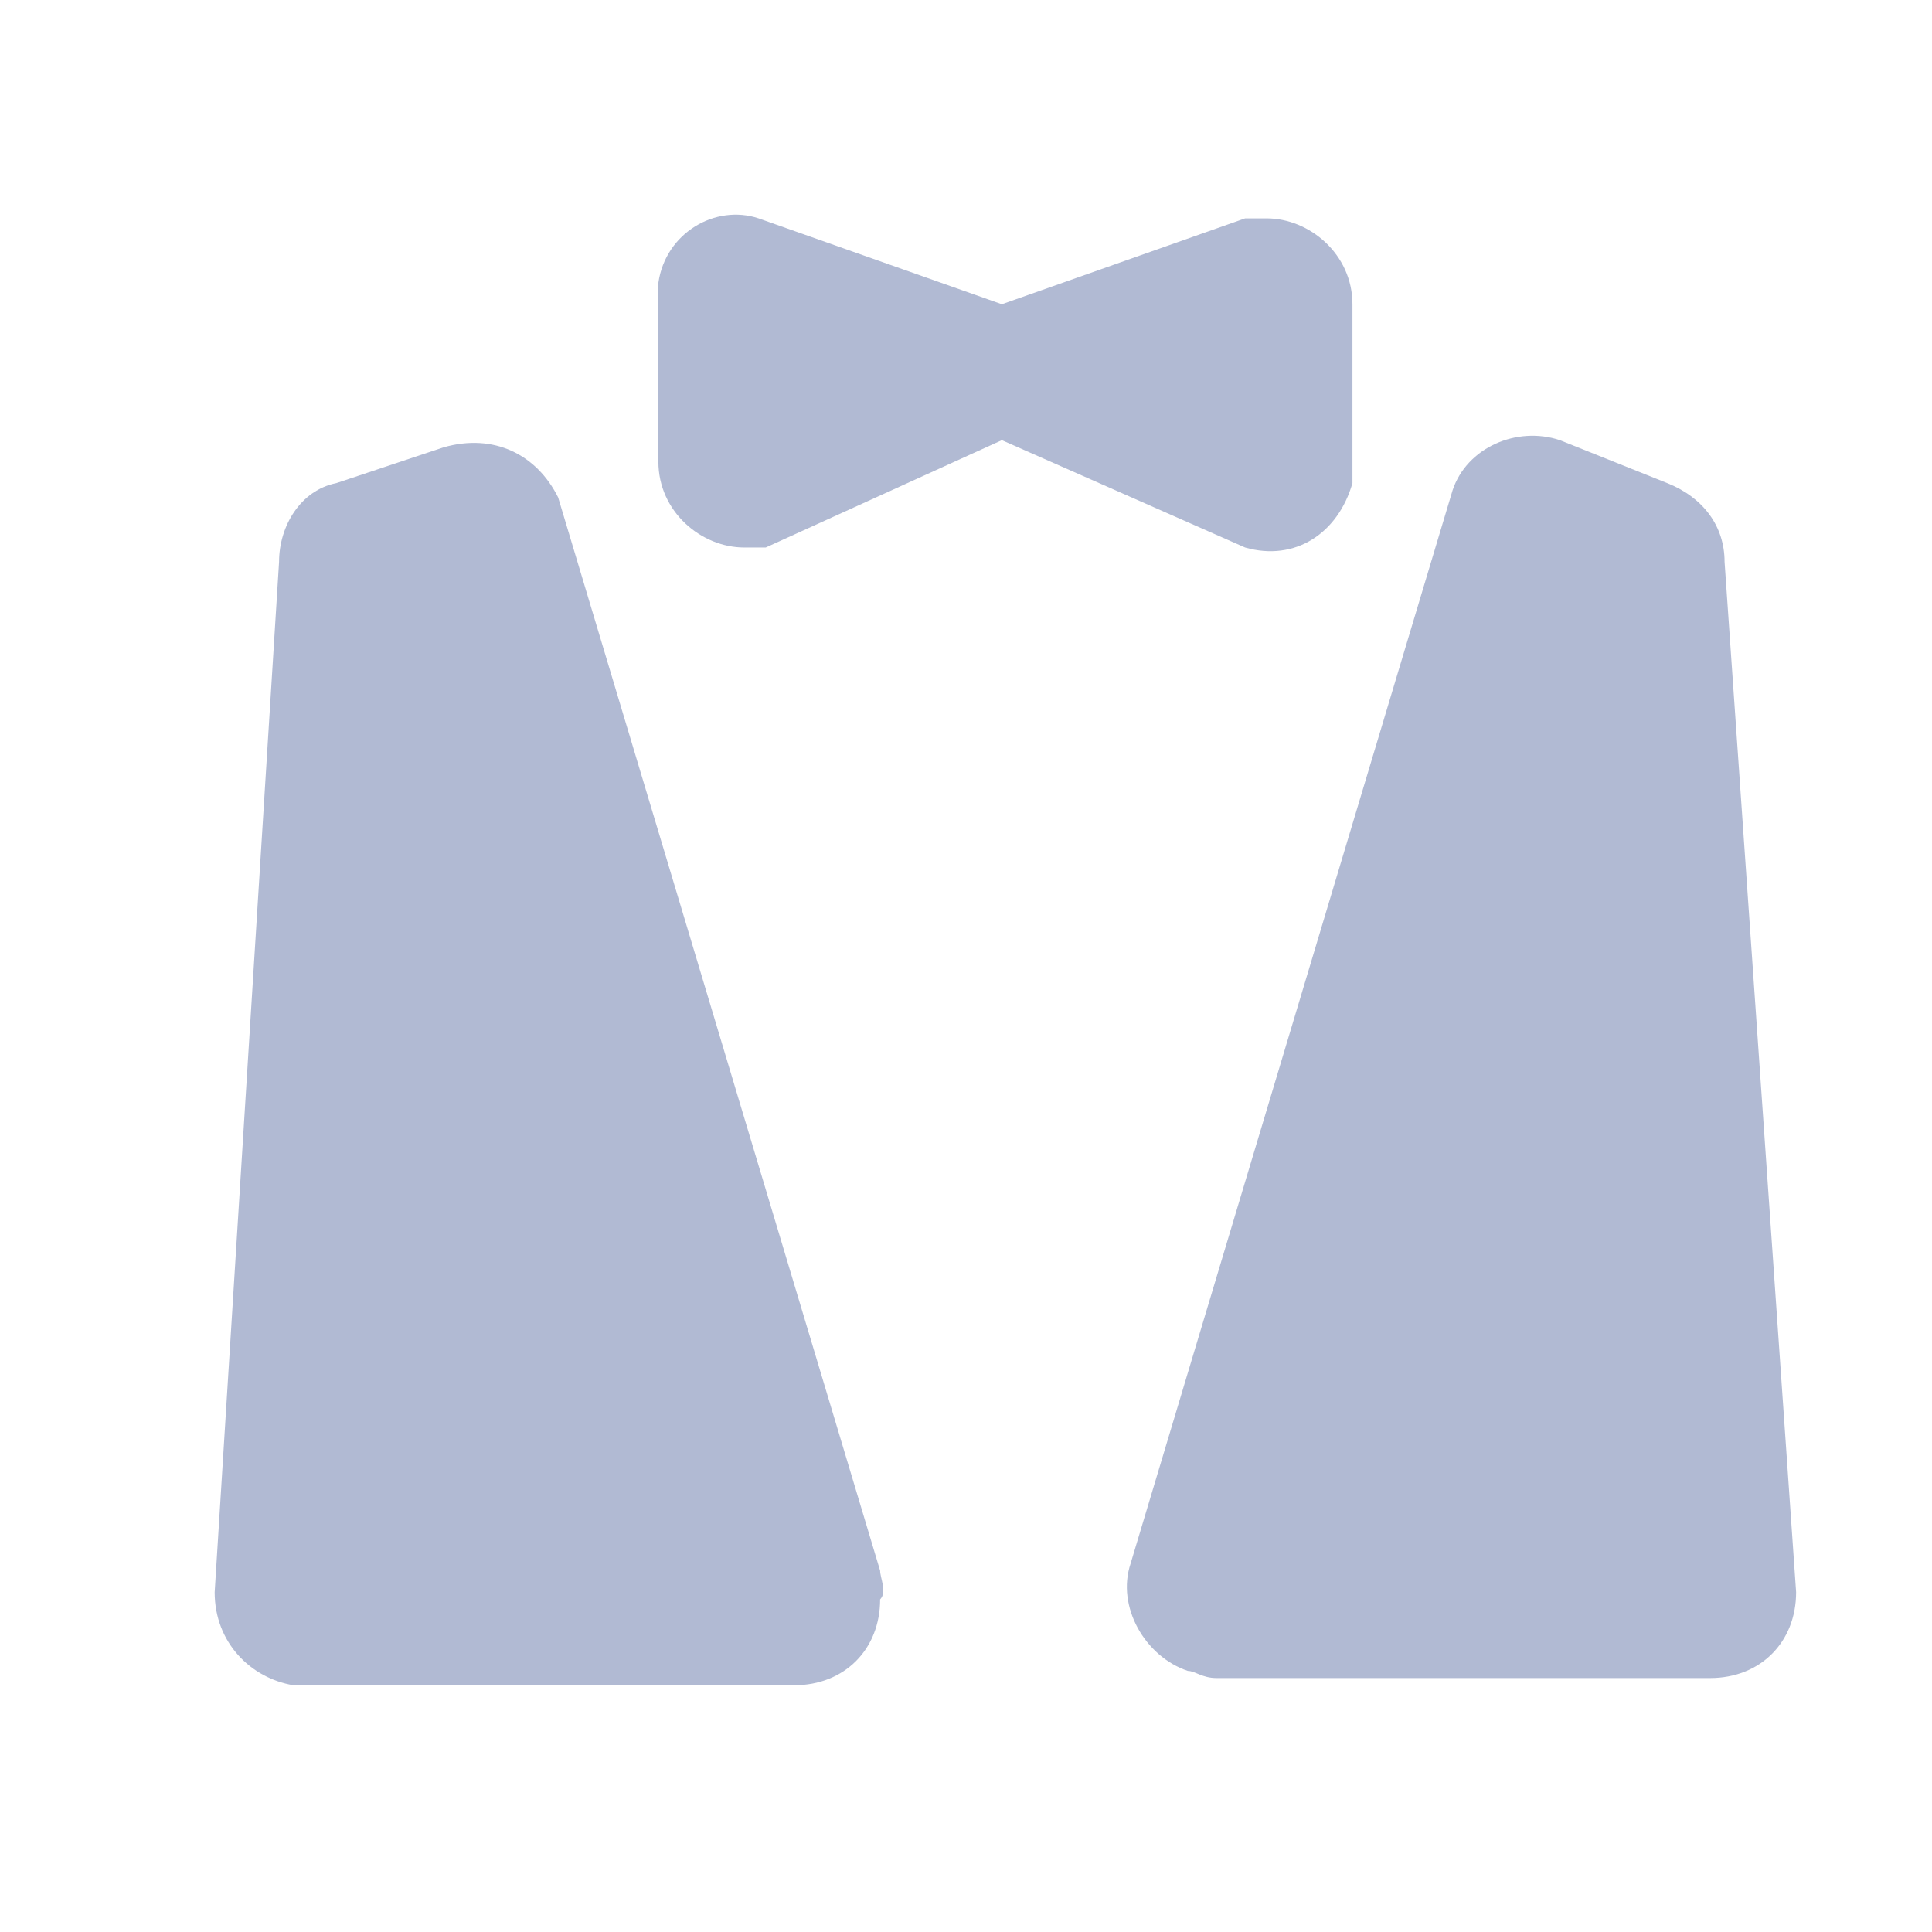
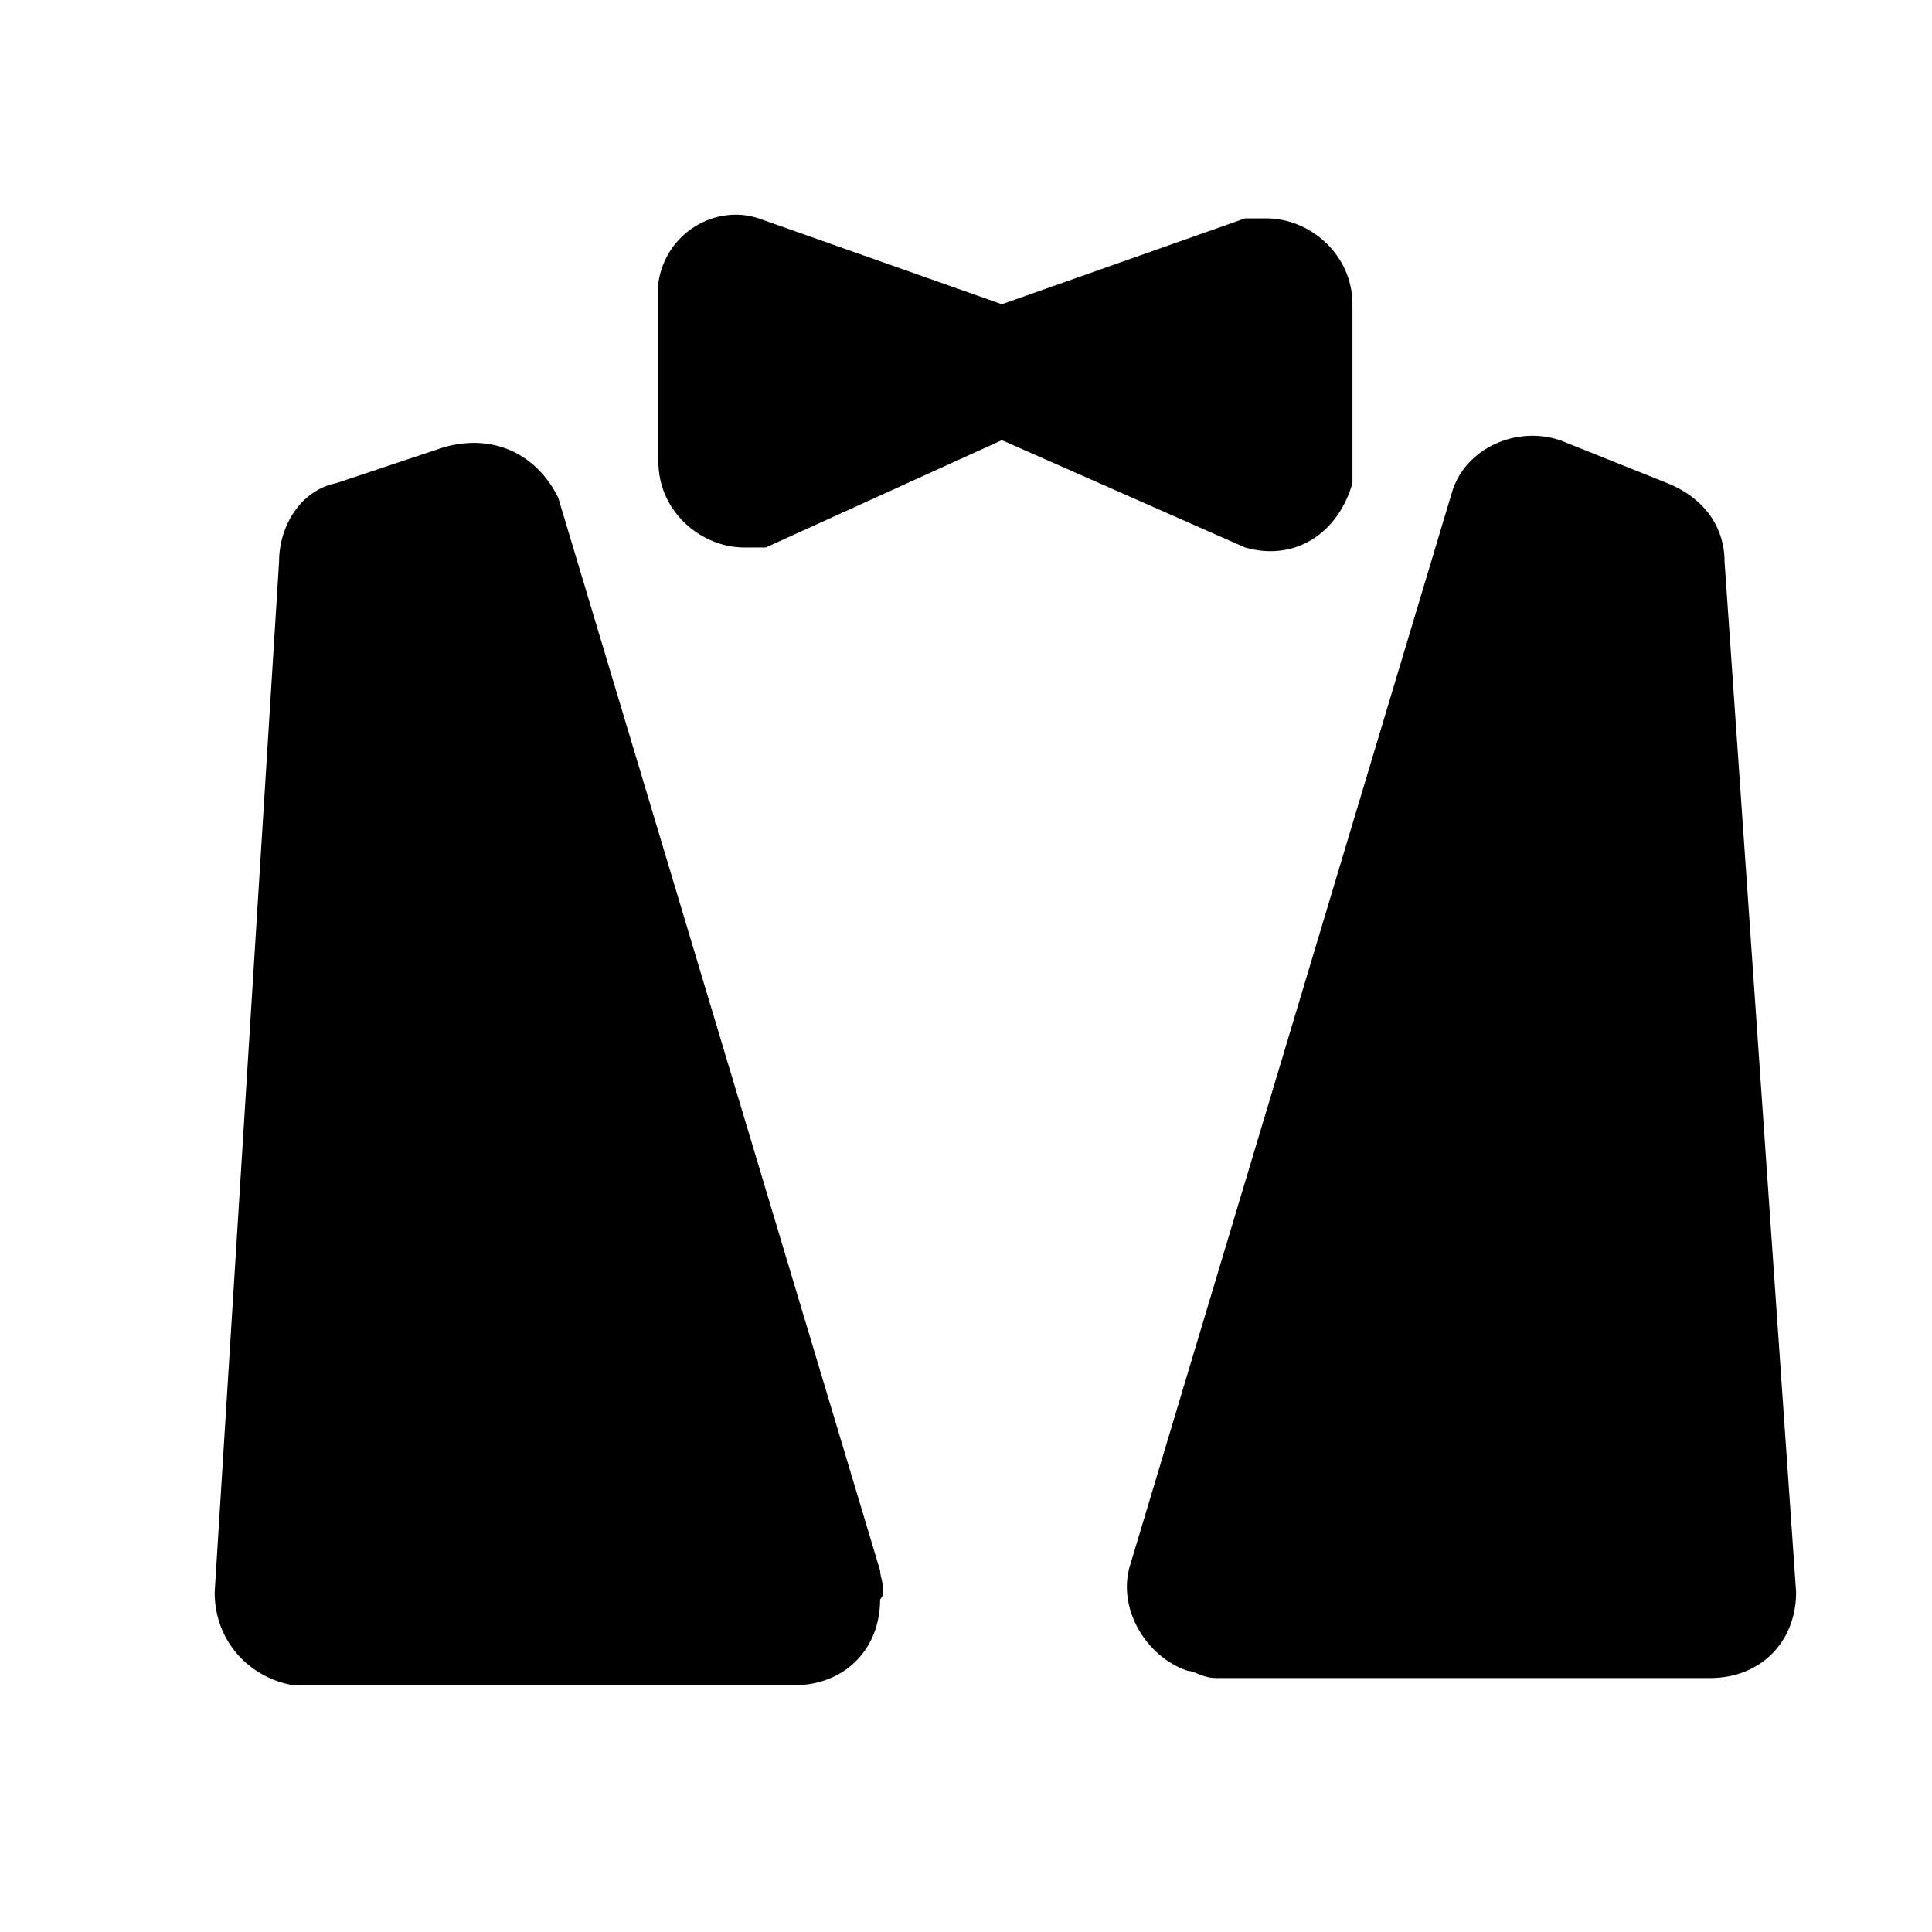
- <svg xmlns="http://www.w3.org/2000/svg" width="36" height="36" viewBox="0 0 36 36" fill="none">
-   <path d="M23.601 4.069C23.468 4.069 23.334 4.069 23.201 4.069L18.668 5.669L14.135 4.069C13.335 3.802 12.402 4.336 12.268 5.269C12.268 5.402 12.268 5.536 12.268 5.669V8.602C12.268 9.535 13.068 10.202 13.868 10.202C14.001 10.202 14.135 10.202 14.268 10.202L18.668 8.202L23.201 10.202C24.134 10.469 24.934 9.935 25.201 9.002C25.201 8.869 25.201 8.735 25.201 8.602V5.669C25.201 4.736 24.401 4.069 23.601 4.069Z" fill="#B1BAD3" />
-   <path d="M16.4 29.268L10.4 9.268C10 8.468 9.2 8.068 8.267 8.335L6.267 9.002C5.6 9.135 5.2 9.802 5.2 10.469L4 29.669C4 30.602 4.667 31.269 5.467 31.402C5.467 31.402 5.467 31.402 5.6 31.402H14.8C15.733 31.402 16.4 30.735 16.4 29.802C16.533 29.669 16.4 29.402 16.4 29.269V29.268Z" fill="#B1BAD3" />
-   <path d="M32.135 10.469C32.135 9.802 31.735 9.269 31.067 9.002L29.067 8.202C28.267 7.935 27.334 8.335 27.067 9.135L21.067 29.135C20.8 29.935 21.334 30.868 22.134 31.135C22.267 31.135 22.401 31.268 22.668 31.268H31.867C32.8 31.268 33.468 30.601 33.468 29.668L32.135 10.469Z" fill="#B1BAD3" />
+ <svg xmlns="http://www.w3.org/2000/svg" width="36" height="36" viewBox="0 0 36 36">
+   <path d="M23.601 4.069C23.468 4.069 23.334 4.069 23.201 4.069L18.668 5.669L14.135 4.069C13.335 3.802 12.402 4.336 12.268 5.269C12.268 5.402 12.268 5.536 12.268 5.669V8.602C12.268 9.535 13.068 10.202 13.868 10.202C14.001 10.202 14.135 10.202 14.268 10.202L18.668 8.202L23.201 10.202C24.134 10.469 24.934 9.935 25.201 9.002C25.201 8.869 25.201 8.735 25.201 8.602V5.669C25.201 4.736 24.401 4.069 23.601 4.069Z" />
+   <path d="M16.4 29.268L10.4 9.268C10 8.468 9.2 8.068 8.267 8.335L6.267 9.002C5.6 9.135 5.2 9.802 5.2 10.469L4 29.669C4 30.602 4.667 31.269 5.467 31.402C5.467 31.402 5.467 31.402 5.6 31.402H14.8C15.733 31.402 16.4 30.735 16.4 29.802C16.533 29.669 16.4 29.402 16.4 29.269V29.268Z" />
+   <path d="M32.135 10.469C32.135 9.802 31.735 9.269 31.067 9.002L29.067 8.202C28.267 7.935 27.334 8.335 27.067 9.135L21.067 29.135C20.8 29.935 21.334 30.868 22.134 31.135C22.267 31.135 22.401 31.268 22.668 31.268H31.867C32.8 31.268 33.468 30.601 33.468 29.668L32.135 10.469Z" />
</svg>
